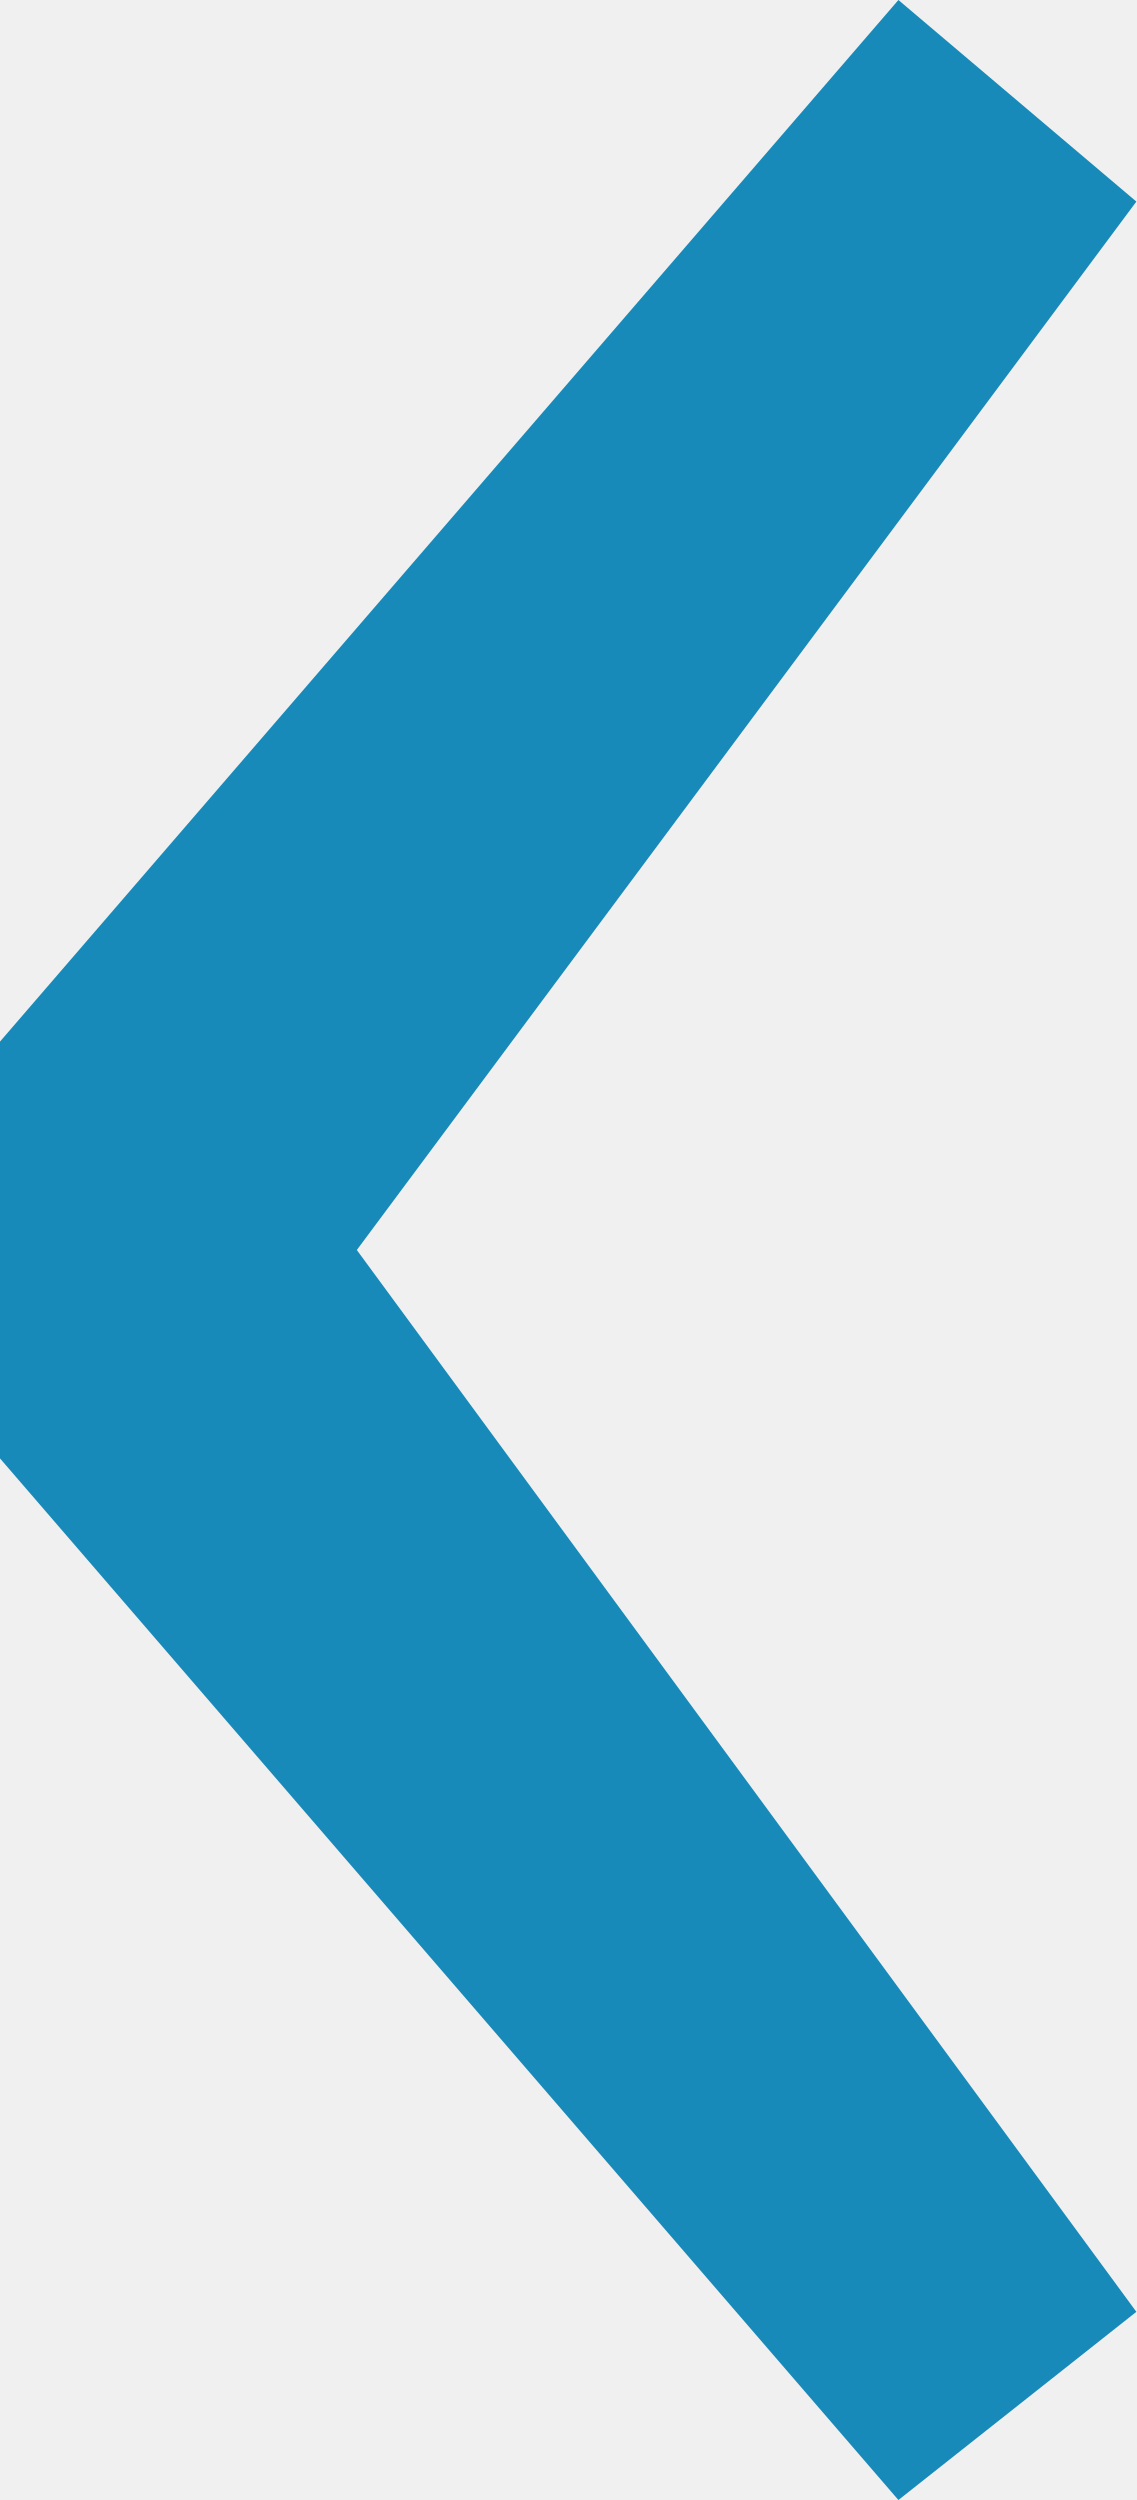
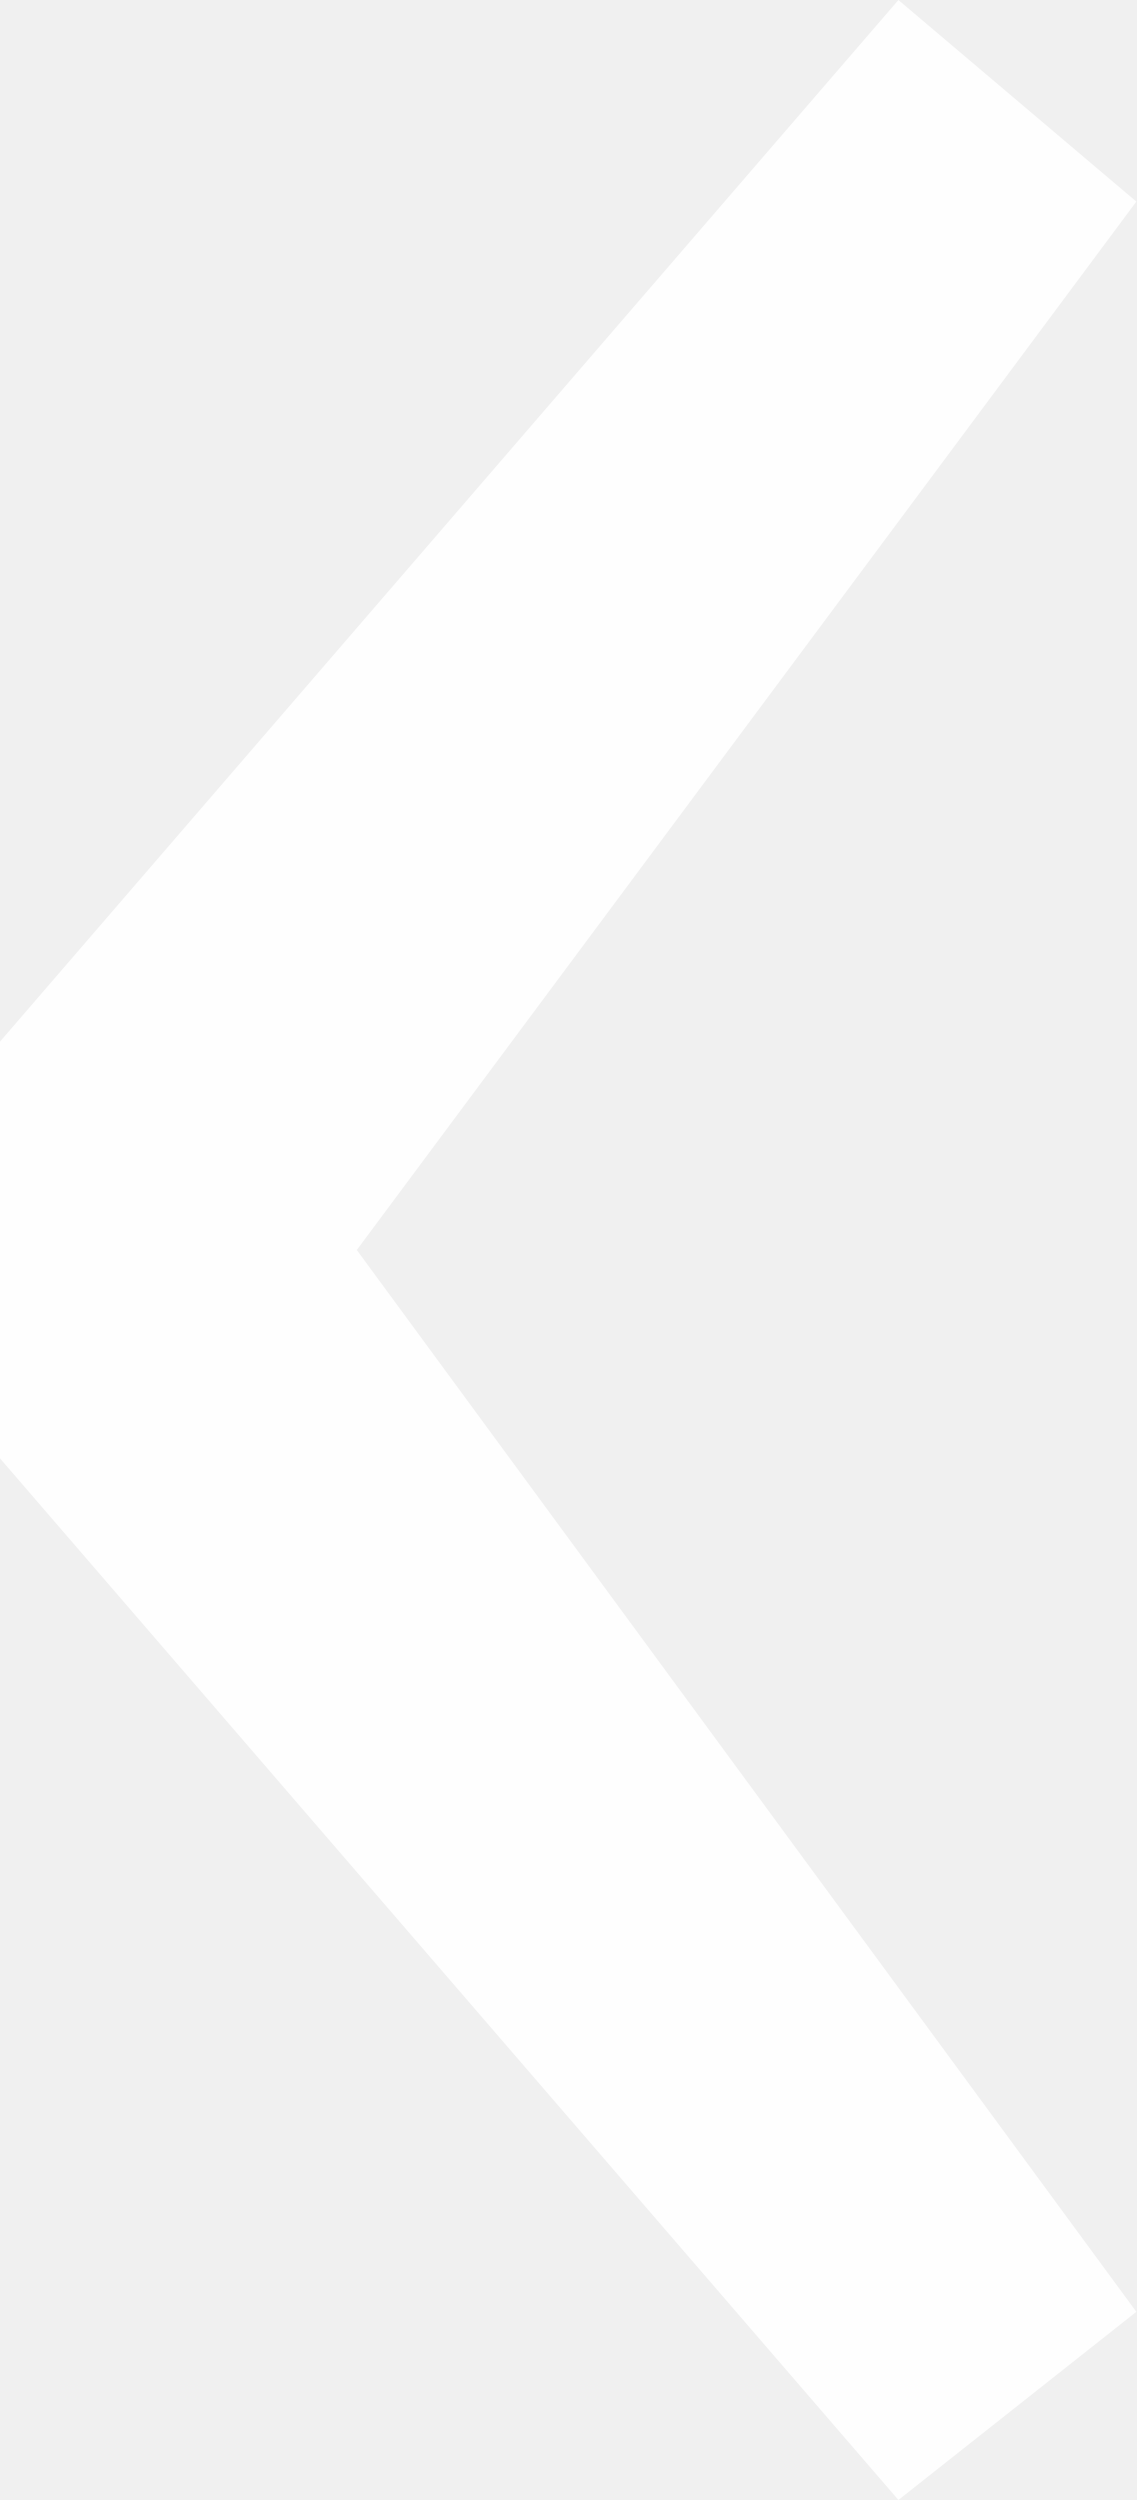
<svg xmlns="http://www.w3.org/2000/svg" width="5px" height="11px" viewBox="0 0 5 11" version="1.1">
  <g id="Page-1" stroke="none" stroke-width="1" fill="none" fill-rule="evenodd" opacity="0.9">
-     <g id="Desktop-HD-Copy-3" transform="translate(-77, -1468)" fill="#007EB2" fill-rule="nonzero">
+     <g id="Desktop-HD-Copy-3" transform="translate(-77, -1468)" fill="#FFFFFF" fill-rule="nonzero">
      <polygon id="‹" points="80.953 1479 77 1474.417 77 1472.583 80.953 1468 82 1468.887 78.57 1473.5 82 1478.172" />
    </g>
  </g>
</svg>
